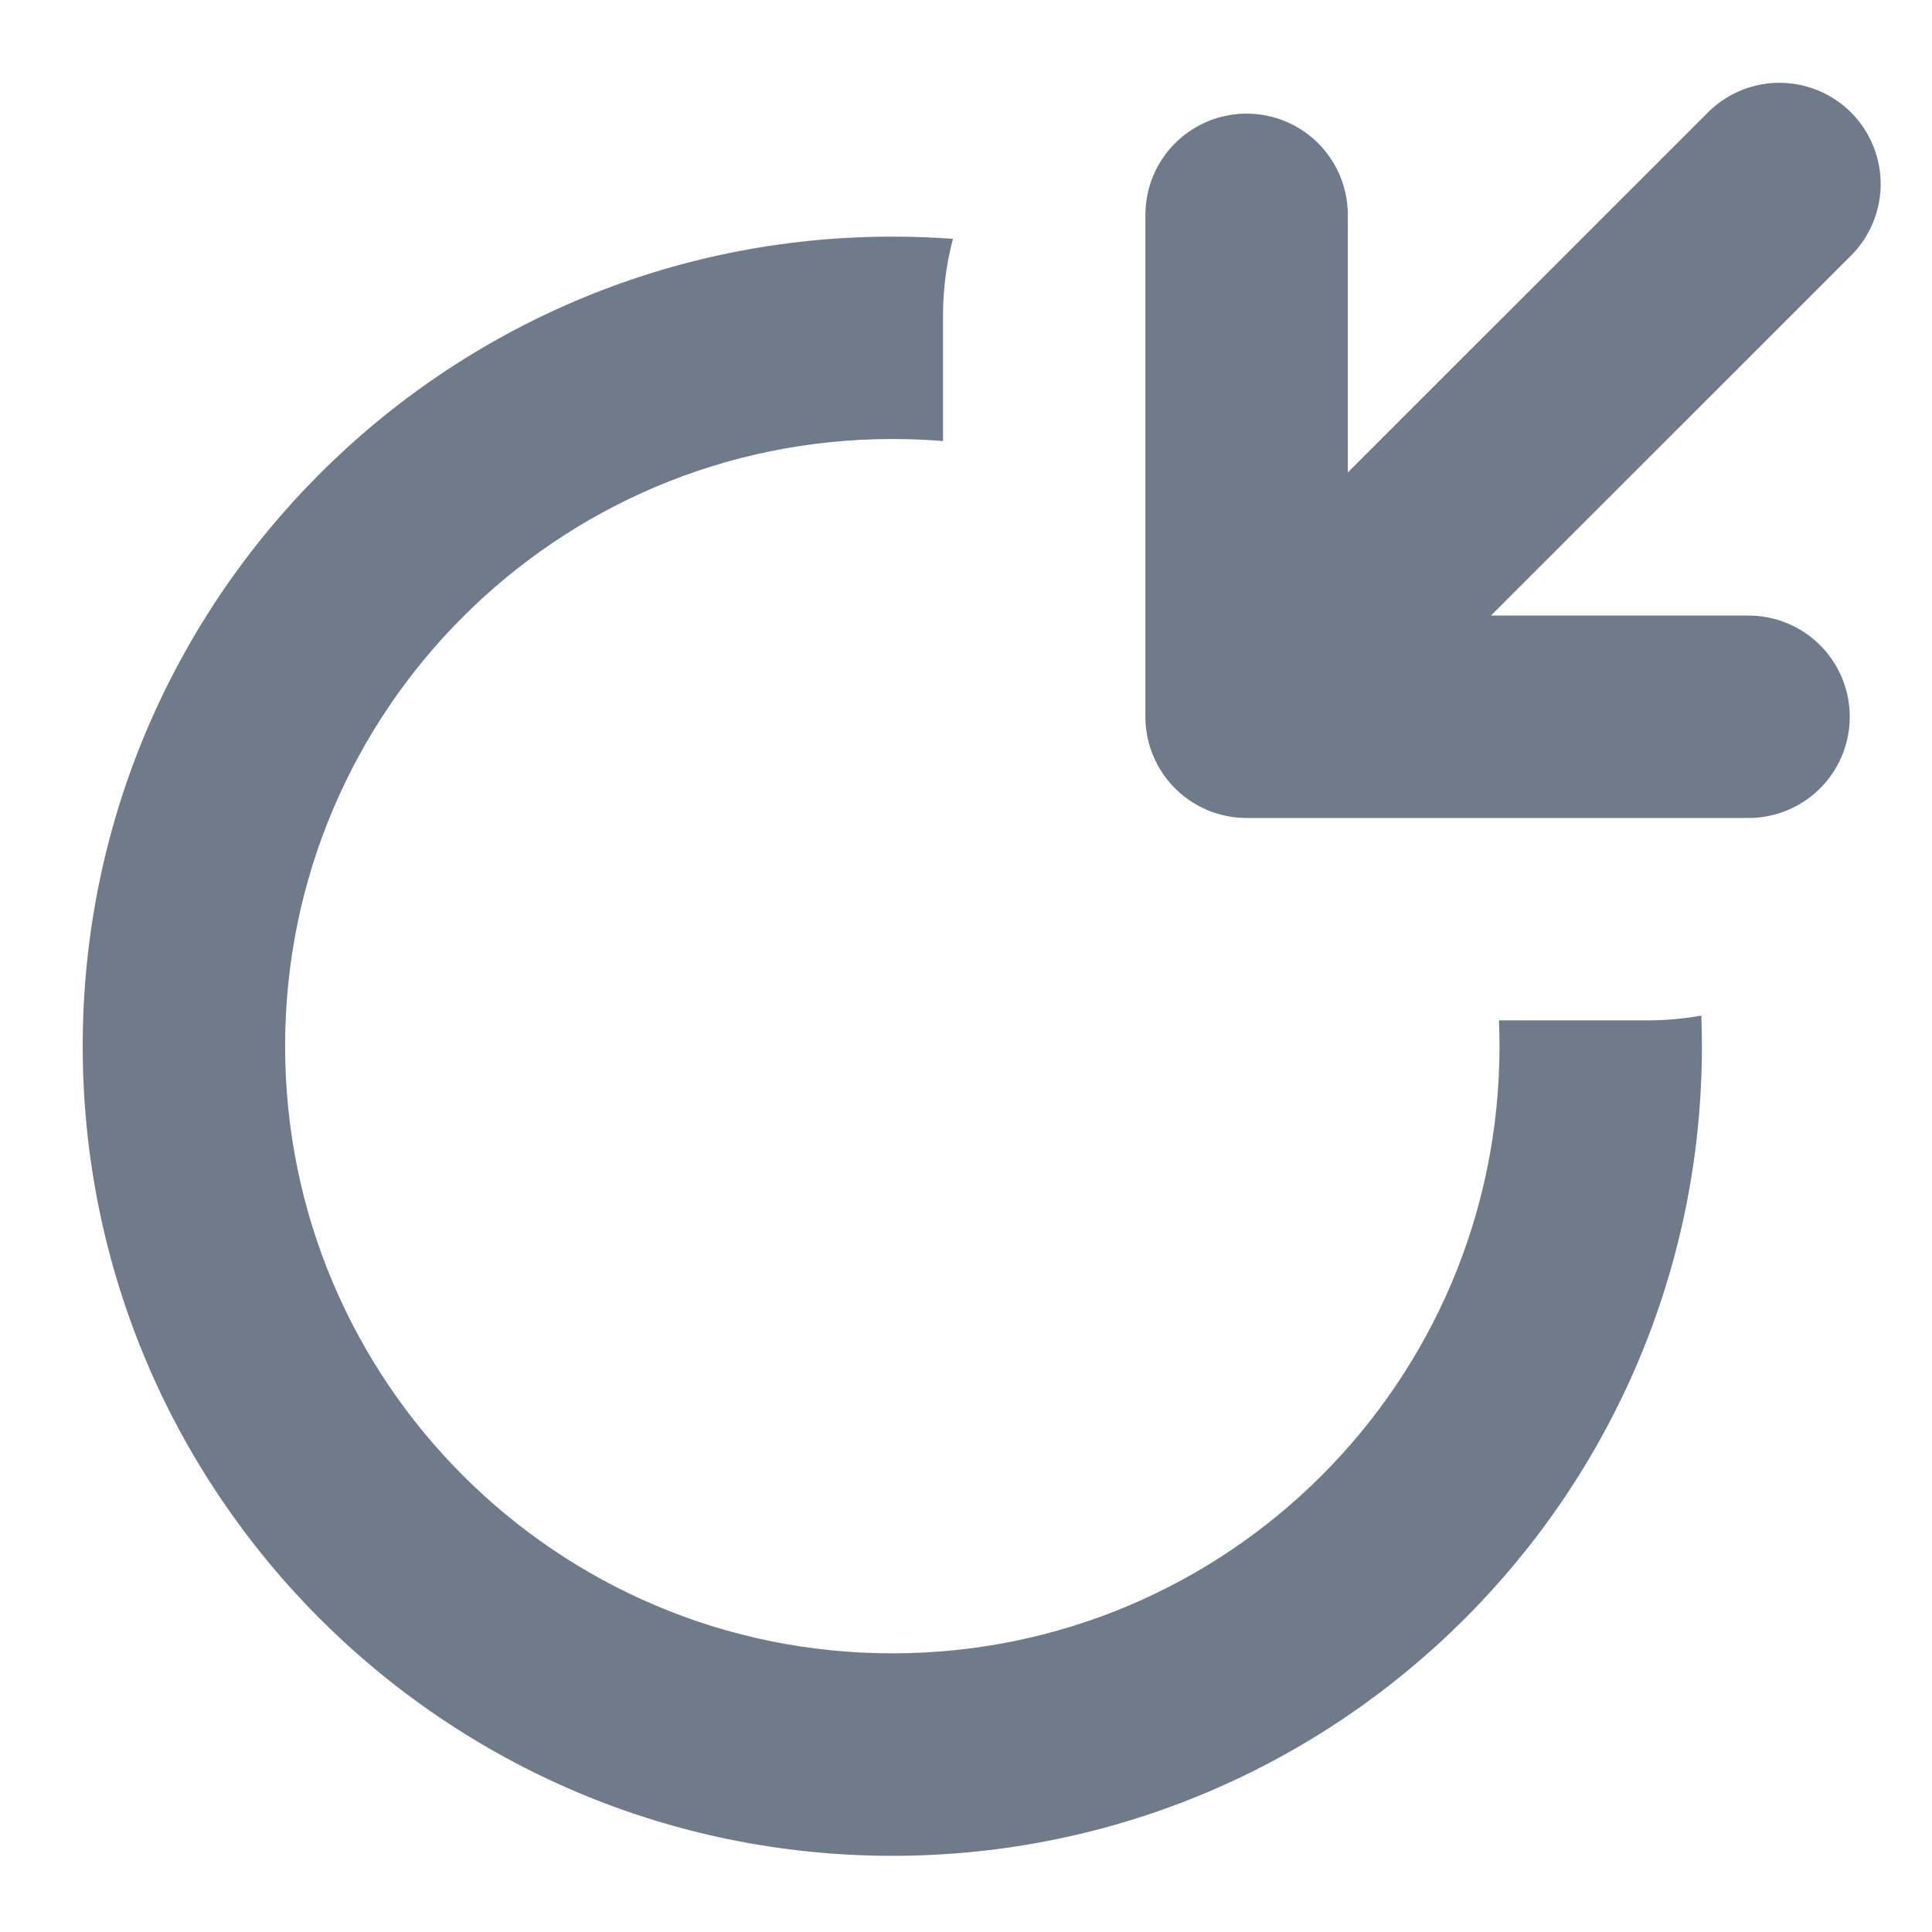
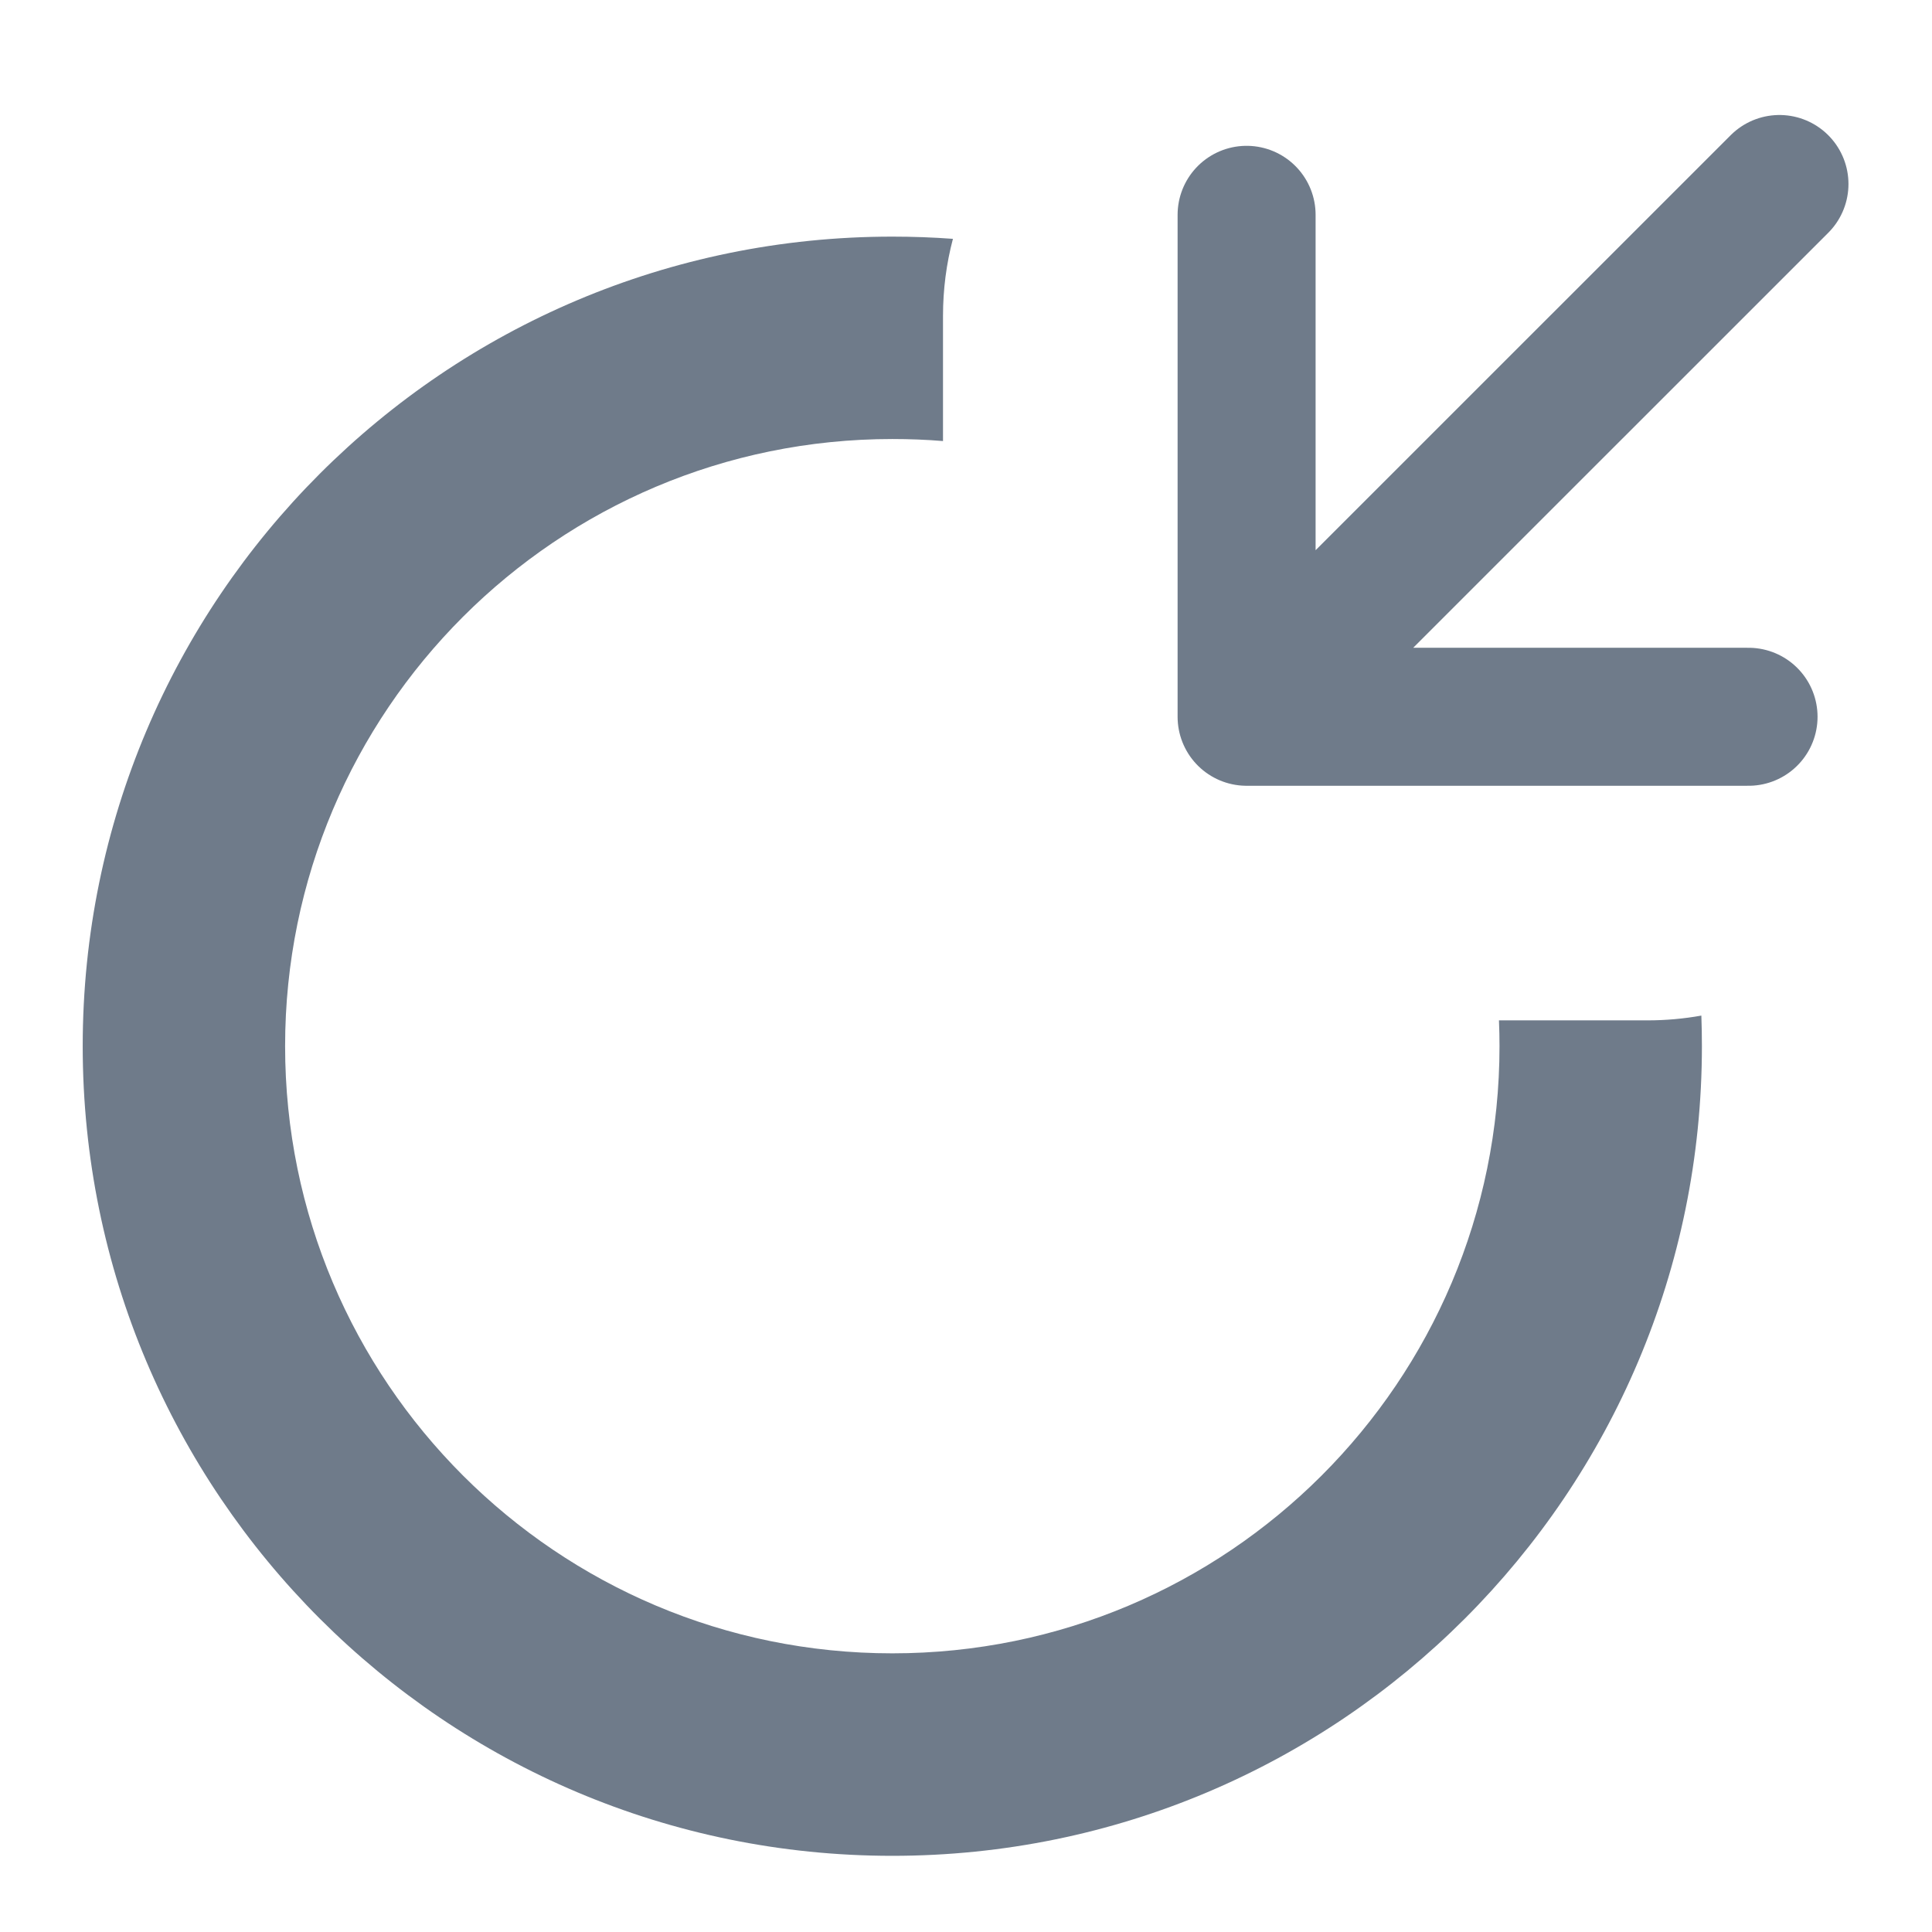
<svg xmlns="http://www.w3.org/2000/svg" width="21" height="21" viewBox="0 0 21 21" fill="none">
  <path fill-rule="evenodd" clip-rule="evenodd" d="M3.099 11.371C3.099 7.726 6.054 4.772 9.699 4.772C9.885 4.772 10.068 4.779 10.25 4.794L10.25 3.435C10.25 3.145 10.287 2.864 10.358 2.596C10.14 2.58 9.921 2.572 9.699 2.572C4.839 2.572 0.899 6.511 0.899 11.371C0.899 16.232 4.839 20.172 9.699 20.172C14.559 20.172 18.499 16.232 18.499 11.371C18.499 11.26 18.497 11.15 18.493 11.039C18.303 11.073 18.107 11.091 17.907 11.091L16.293 11.091C16.297 11.184 16.299 11.278 16.299 11.371C16.299 15.017 13.344 17.971 9.699 17.971C6.054 17.971 3.099 15.017 3.099 11.371Z" fill="#6F7B8A" />
-   <path d="M19.342 2L13.55 7.791M13.55 7.791L13.55 2.335M13.55 7.791L19.006 7.791" stroke="#6F7B8A" stroke-width="2.2" stroke-linecap="round" stroke-linejoin="round" />
+   <path d="M19.342 2L13.55 7.791M13.55 7.791L13.55 2.335M13.55 7.791L19.006 7.791" stroke="#6F7B8A" stroke-width="1.5" stroke-linecap="round" stroke-linejoin="round" />
</svg>
